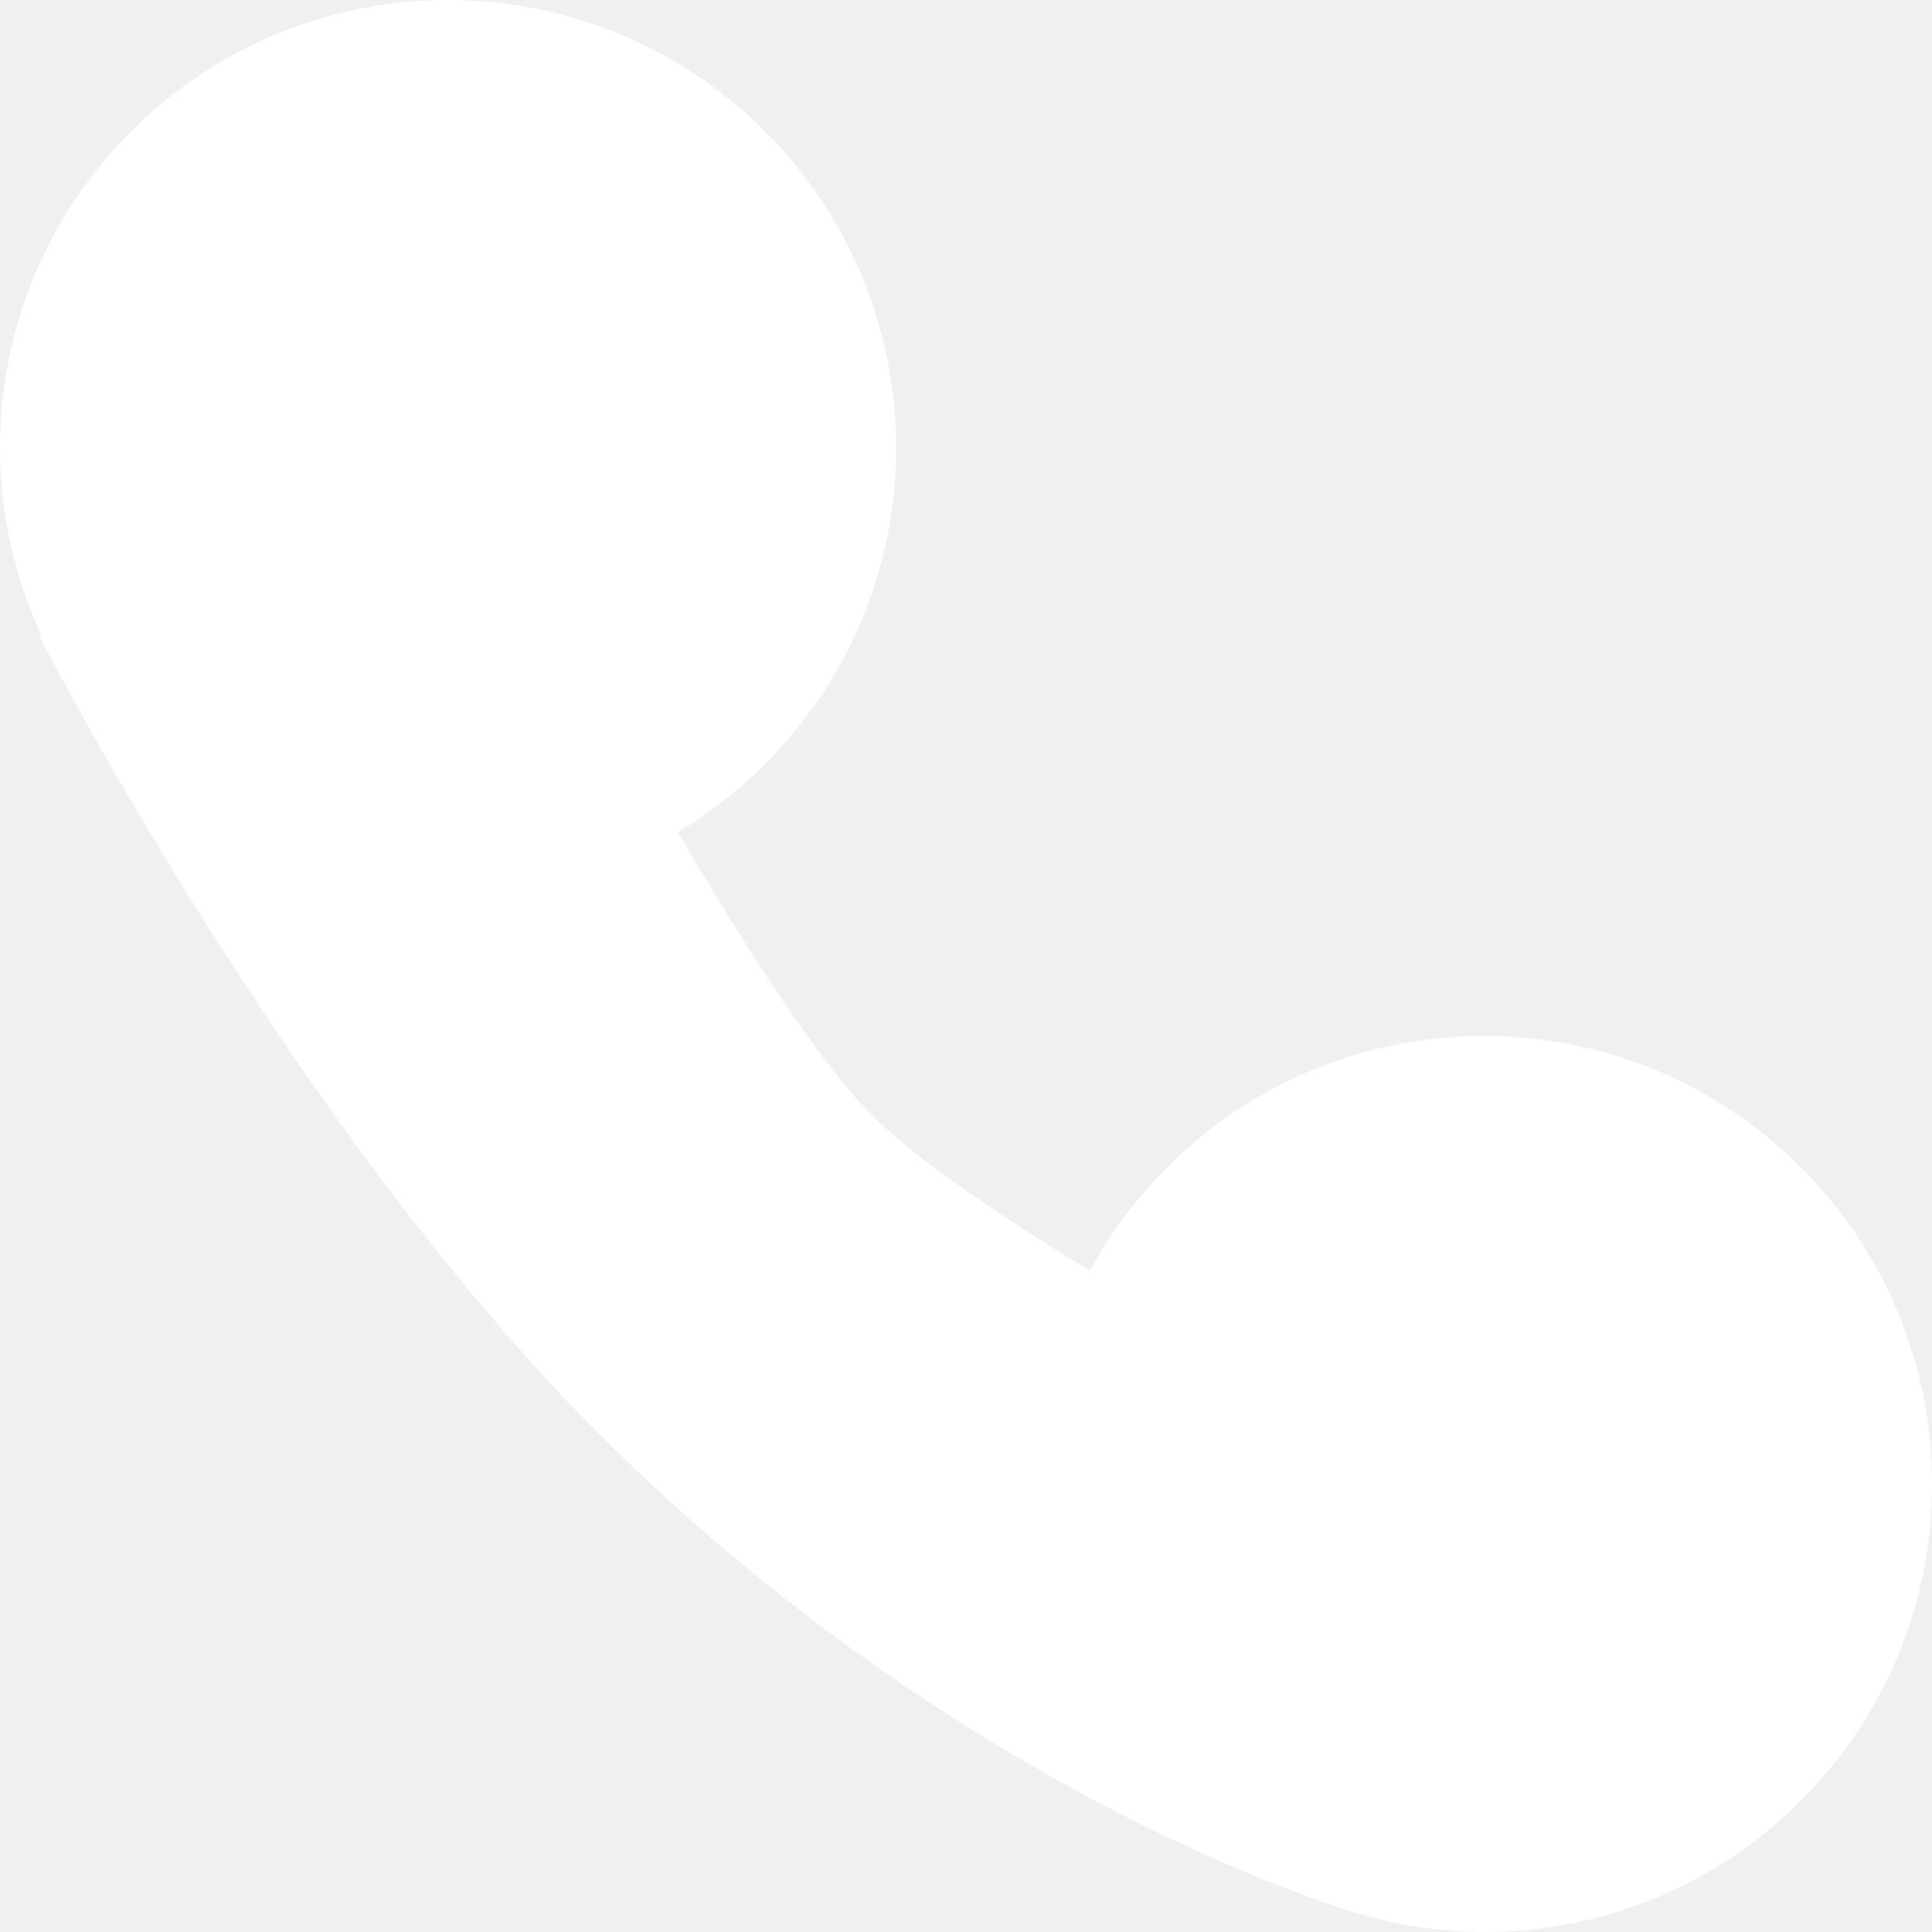
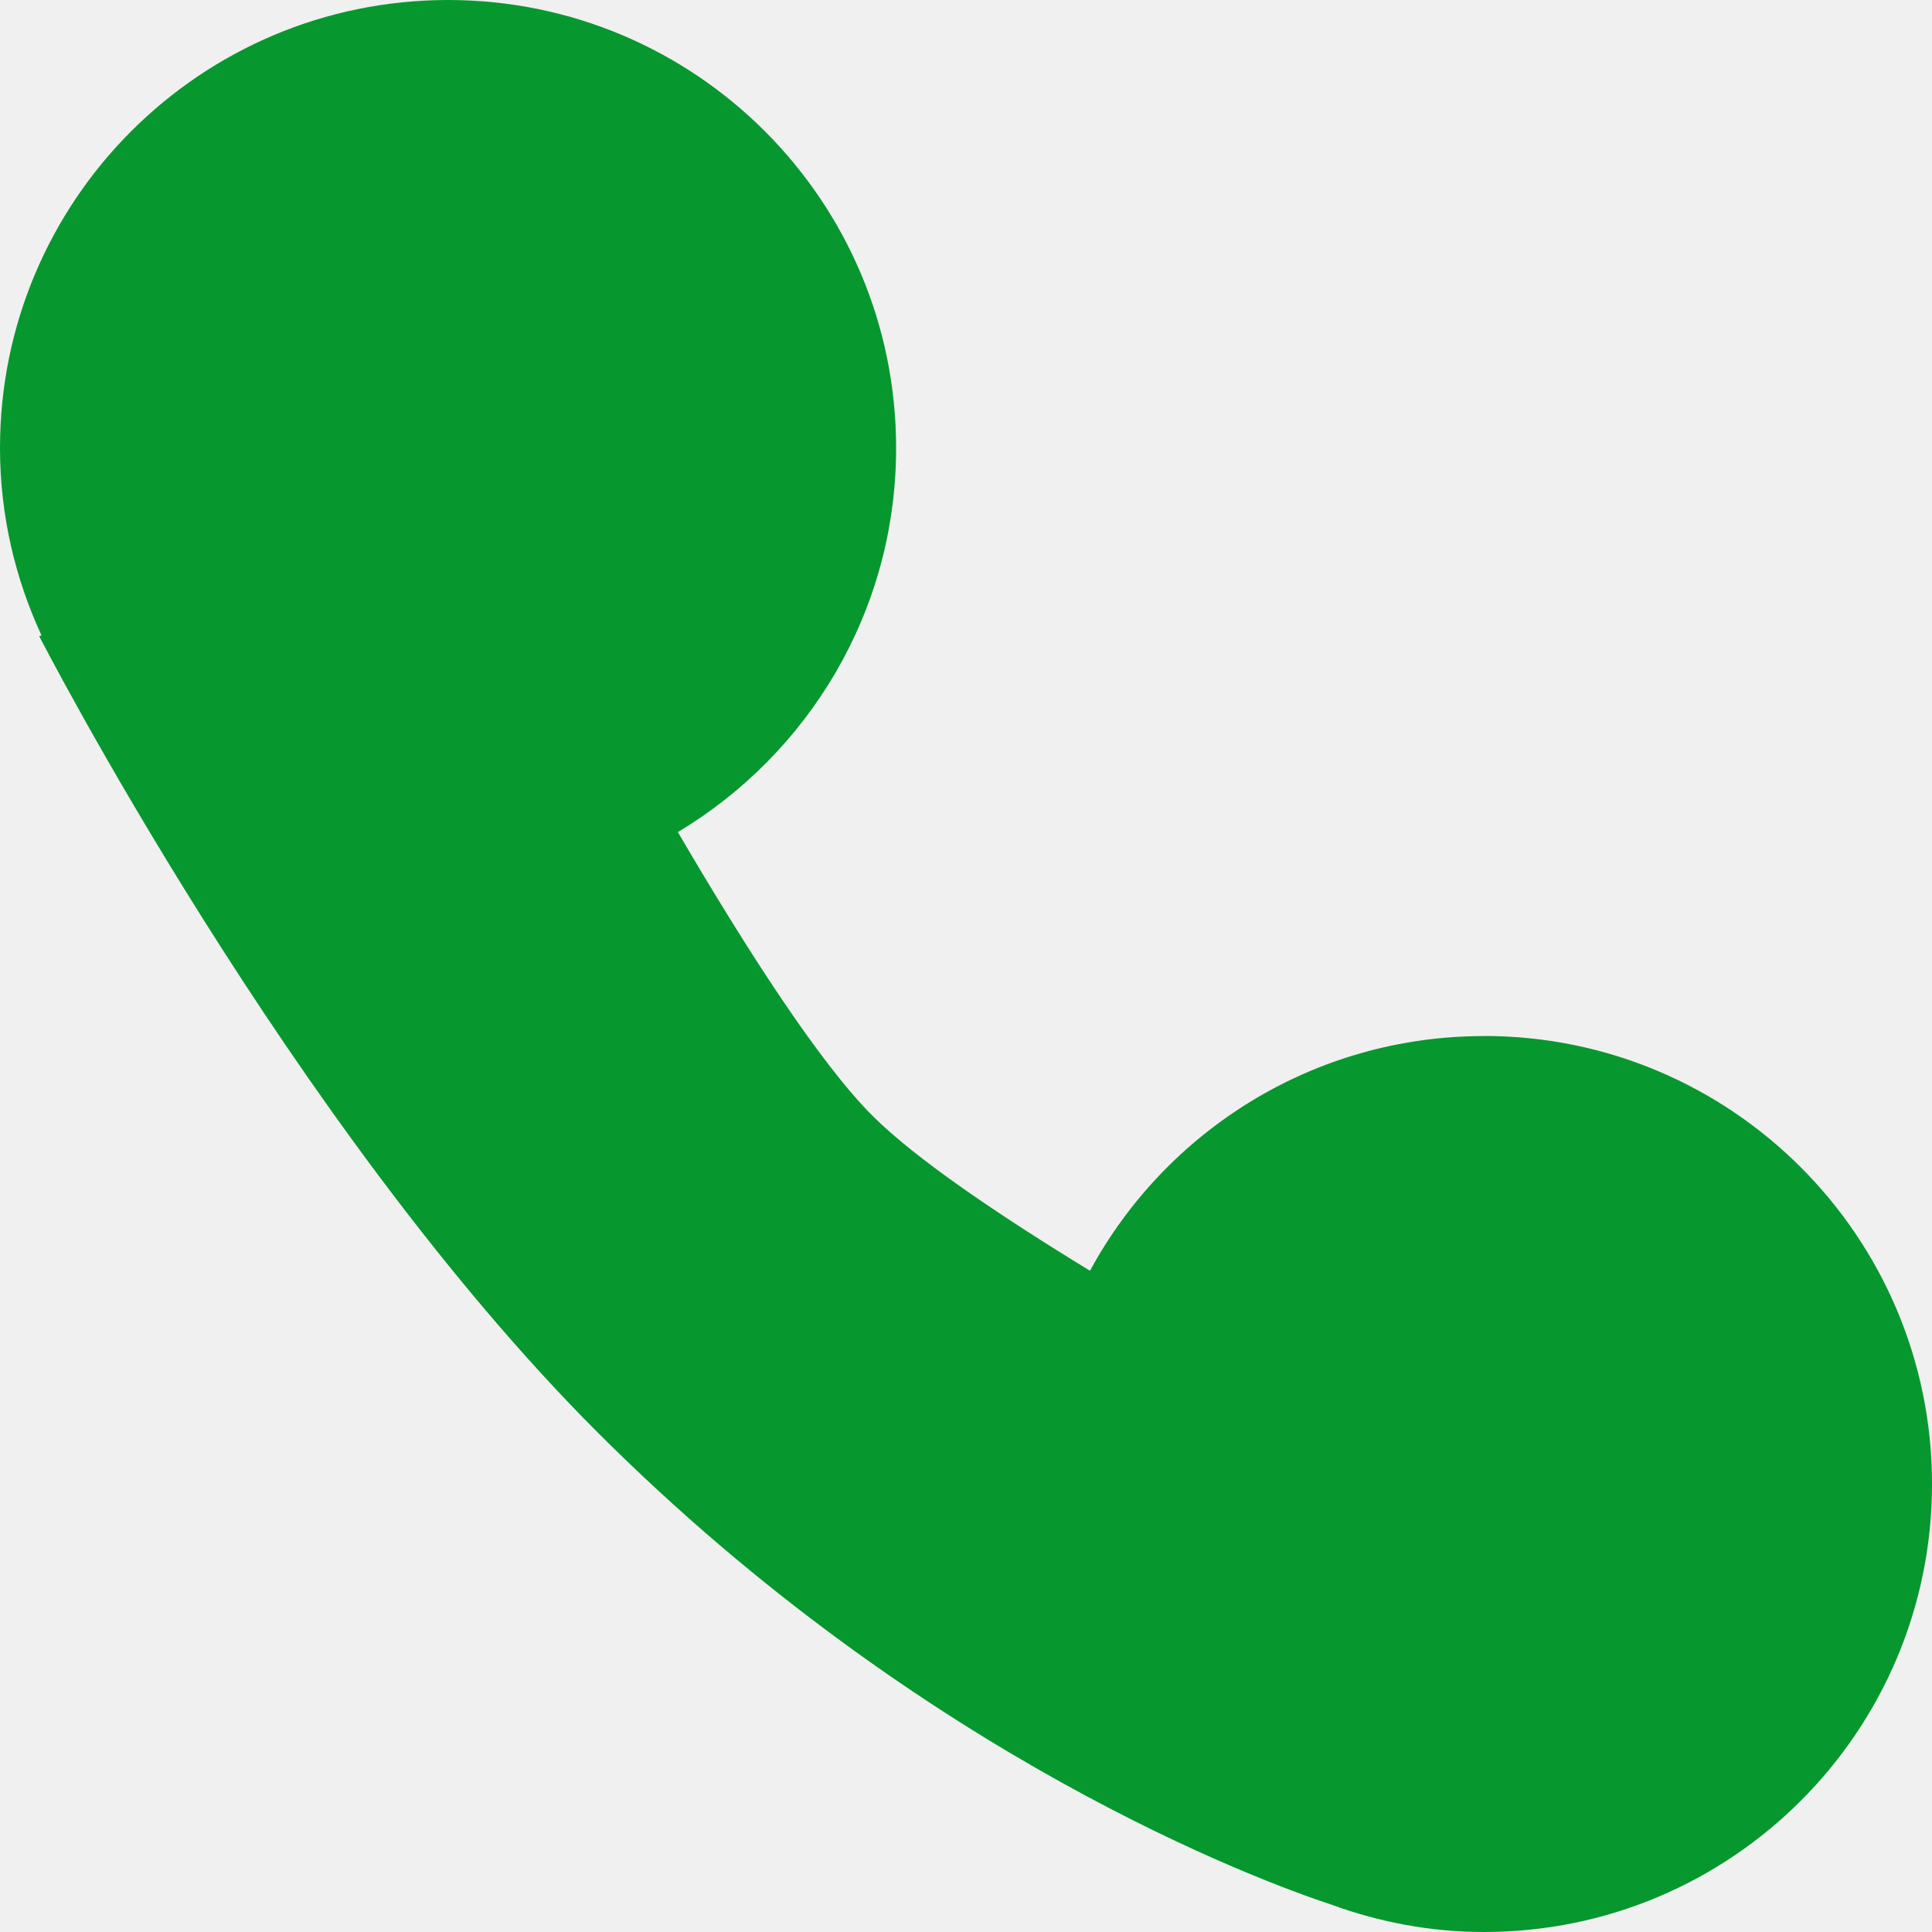
<svg xmlns="http://www.w3.org/2000/svg" width="23" height="23" viewBox="0 0 23 23" fill="none">
-   <path fill-rule="evenodd" clip-rule="evenodd" d="M17.667 12.334C15.64 12.334 13.879 13.463 12.976 15.128C11.882 14.46 10.898 13.794 10.386 13.282C9.753 12.649 8.884 11.298 8.07 9.906C9.624 8.974 10.668 7.278 10.668 5.333C10.668 2.388 8.279 0 5.334 0C2.387 0 0 2.388 0 5.333C0 6.131 0.18 6.885 0.494 7.564L0.467 7.574C0.467 7.574 3.449 13.387 7.114 17.052C10.993 20.93 15.032 22.404 15.84 22.671C16.41 22.88 17.023 23 17.666 23C20.613 23 23 20.612 23 17.667C23 14.722 20.611 12.333 17.666 12.333L17.667 12.334Z" fill="white" />
+   <path fill-rule="evenodd" clip-rule="evenodd" d="M17.667 12.334C15.64 12.334 13.879 13.463 12.976 15.128C11.882 14.46 10.898 13.794 10.386 13.282C9.753 12.649 8.884 11.298 8.07 9.906C9.624 8.974 10.668 7.278 10.668 5.333C10.668 2.388 8.279 0 5.334 0C2.387 0 0 2.388 0 5.333C0 6.131 0.18 6.885 0.494 7.564L0.467 7.574C0.467 7.574 3.449 13.387 7.114 17.052C10.993 20.93 15.032 22.404 15.84 22.671C16.41 22.88 17.023 23 17.666 23C20.613 23 23 20.612 23 17.667C23 14.722 20.611 12.333 17.666 12.333L17.667 12.334Z" fill="#07972F" />
</svg>
